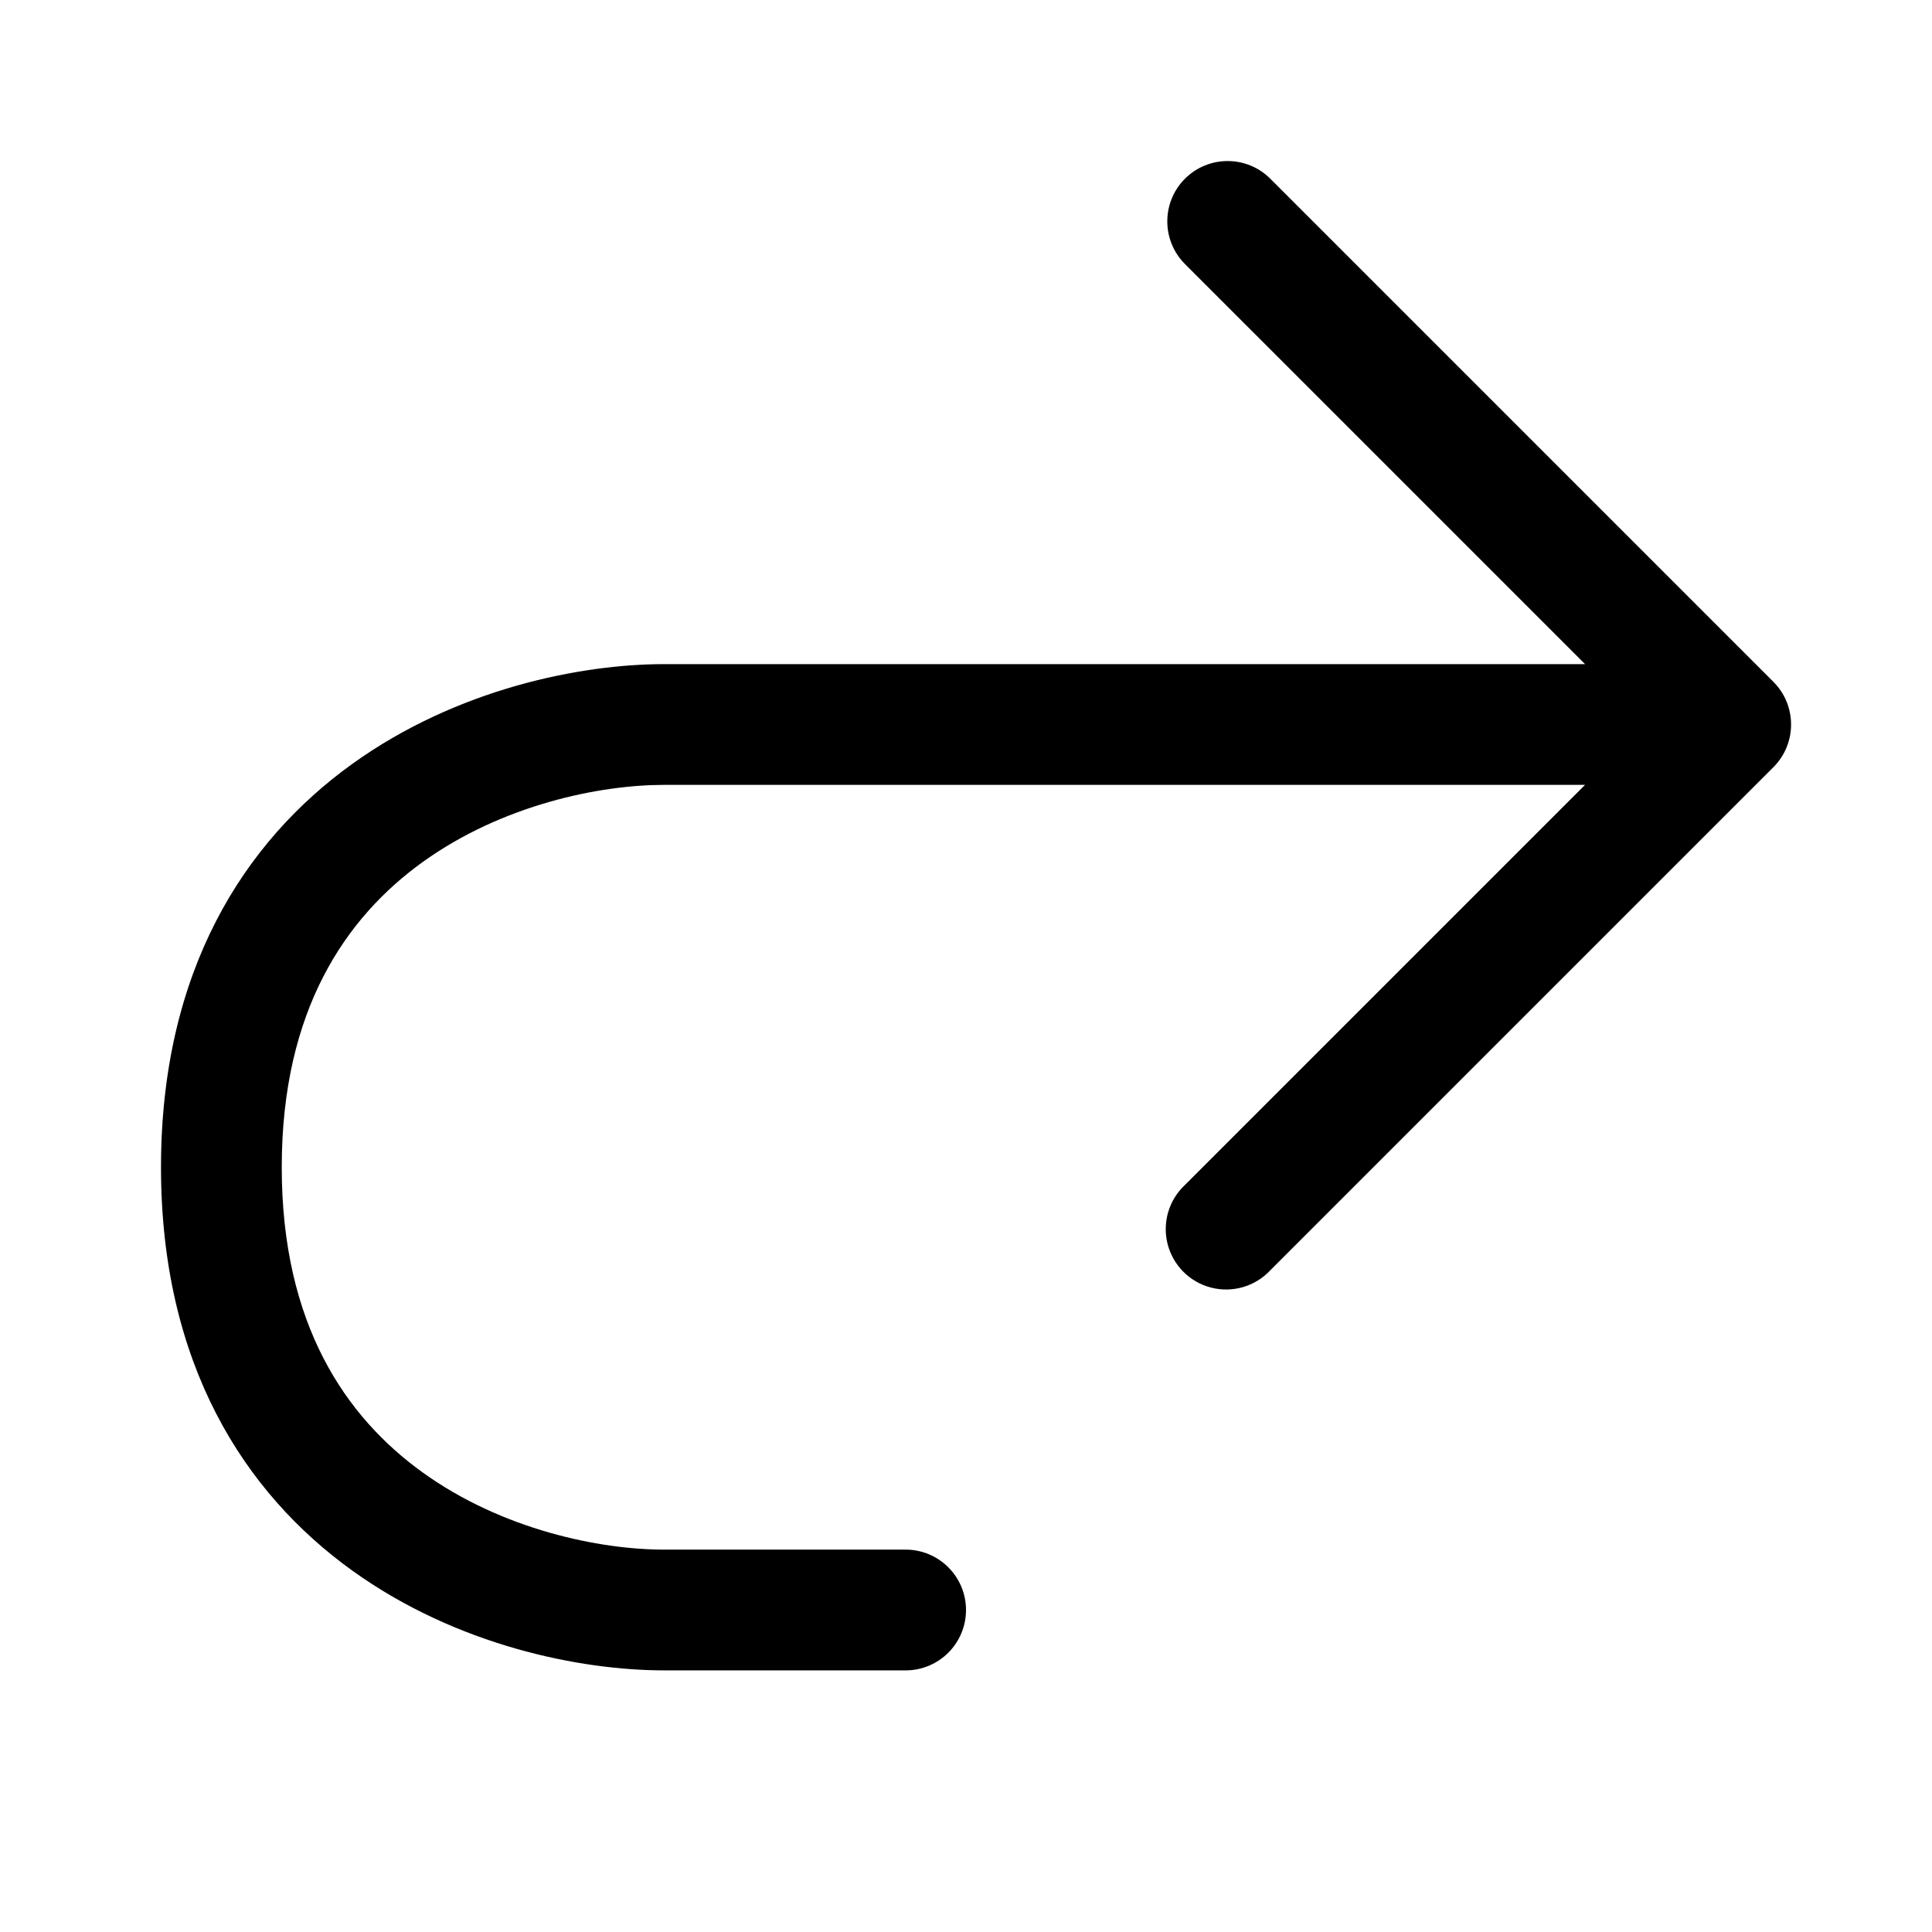
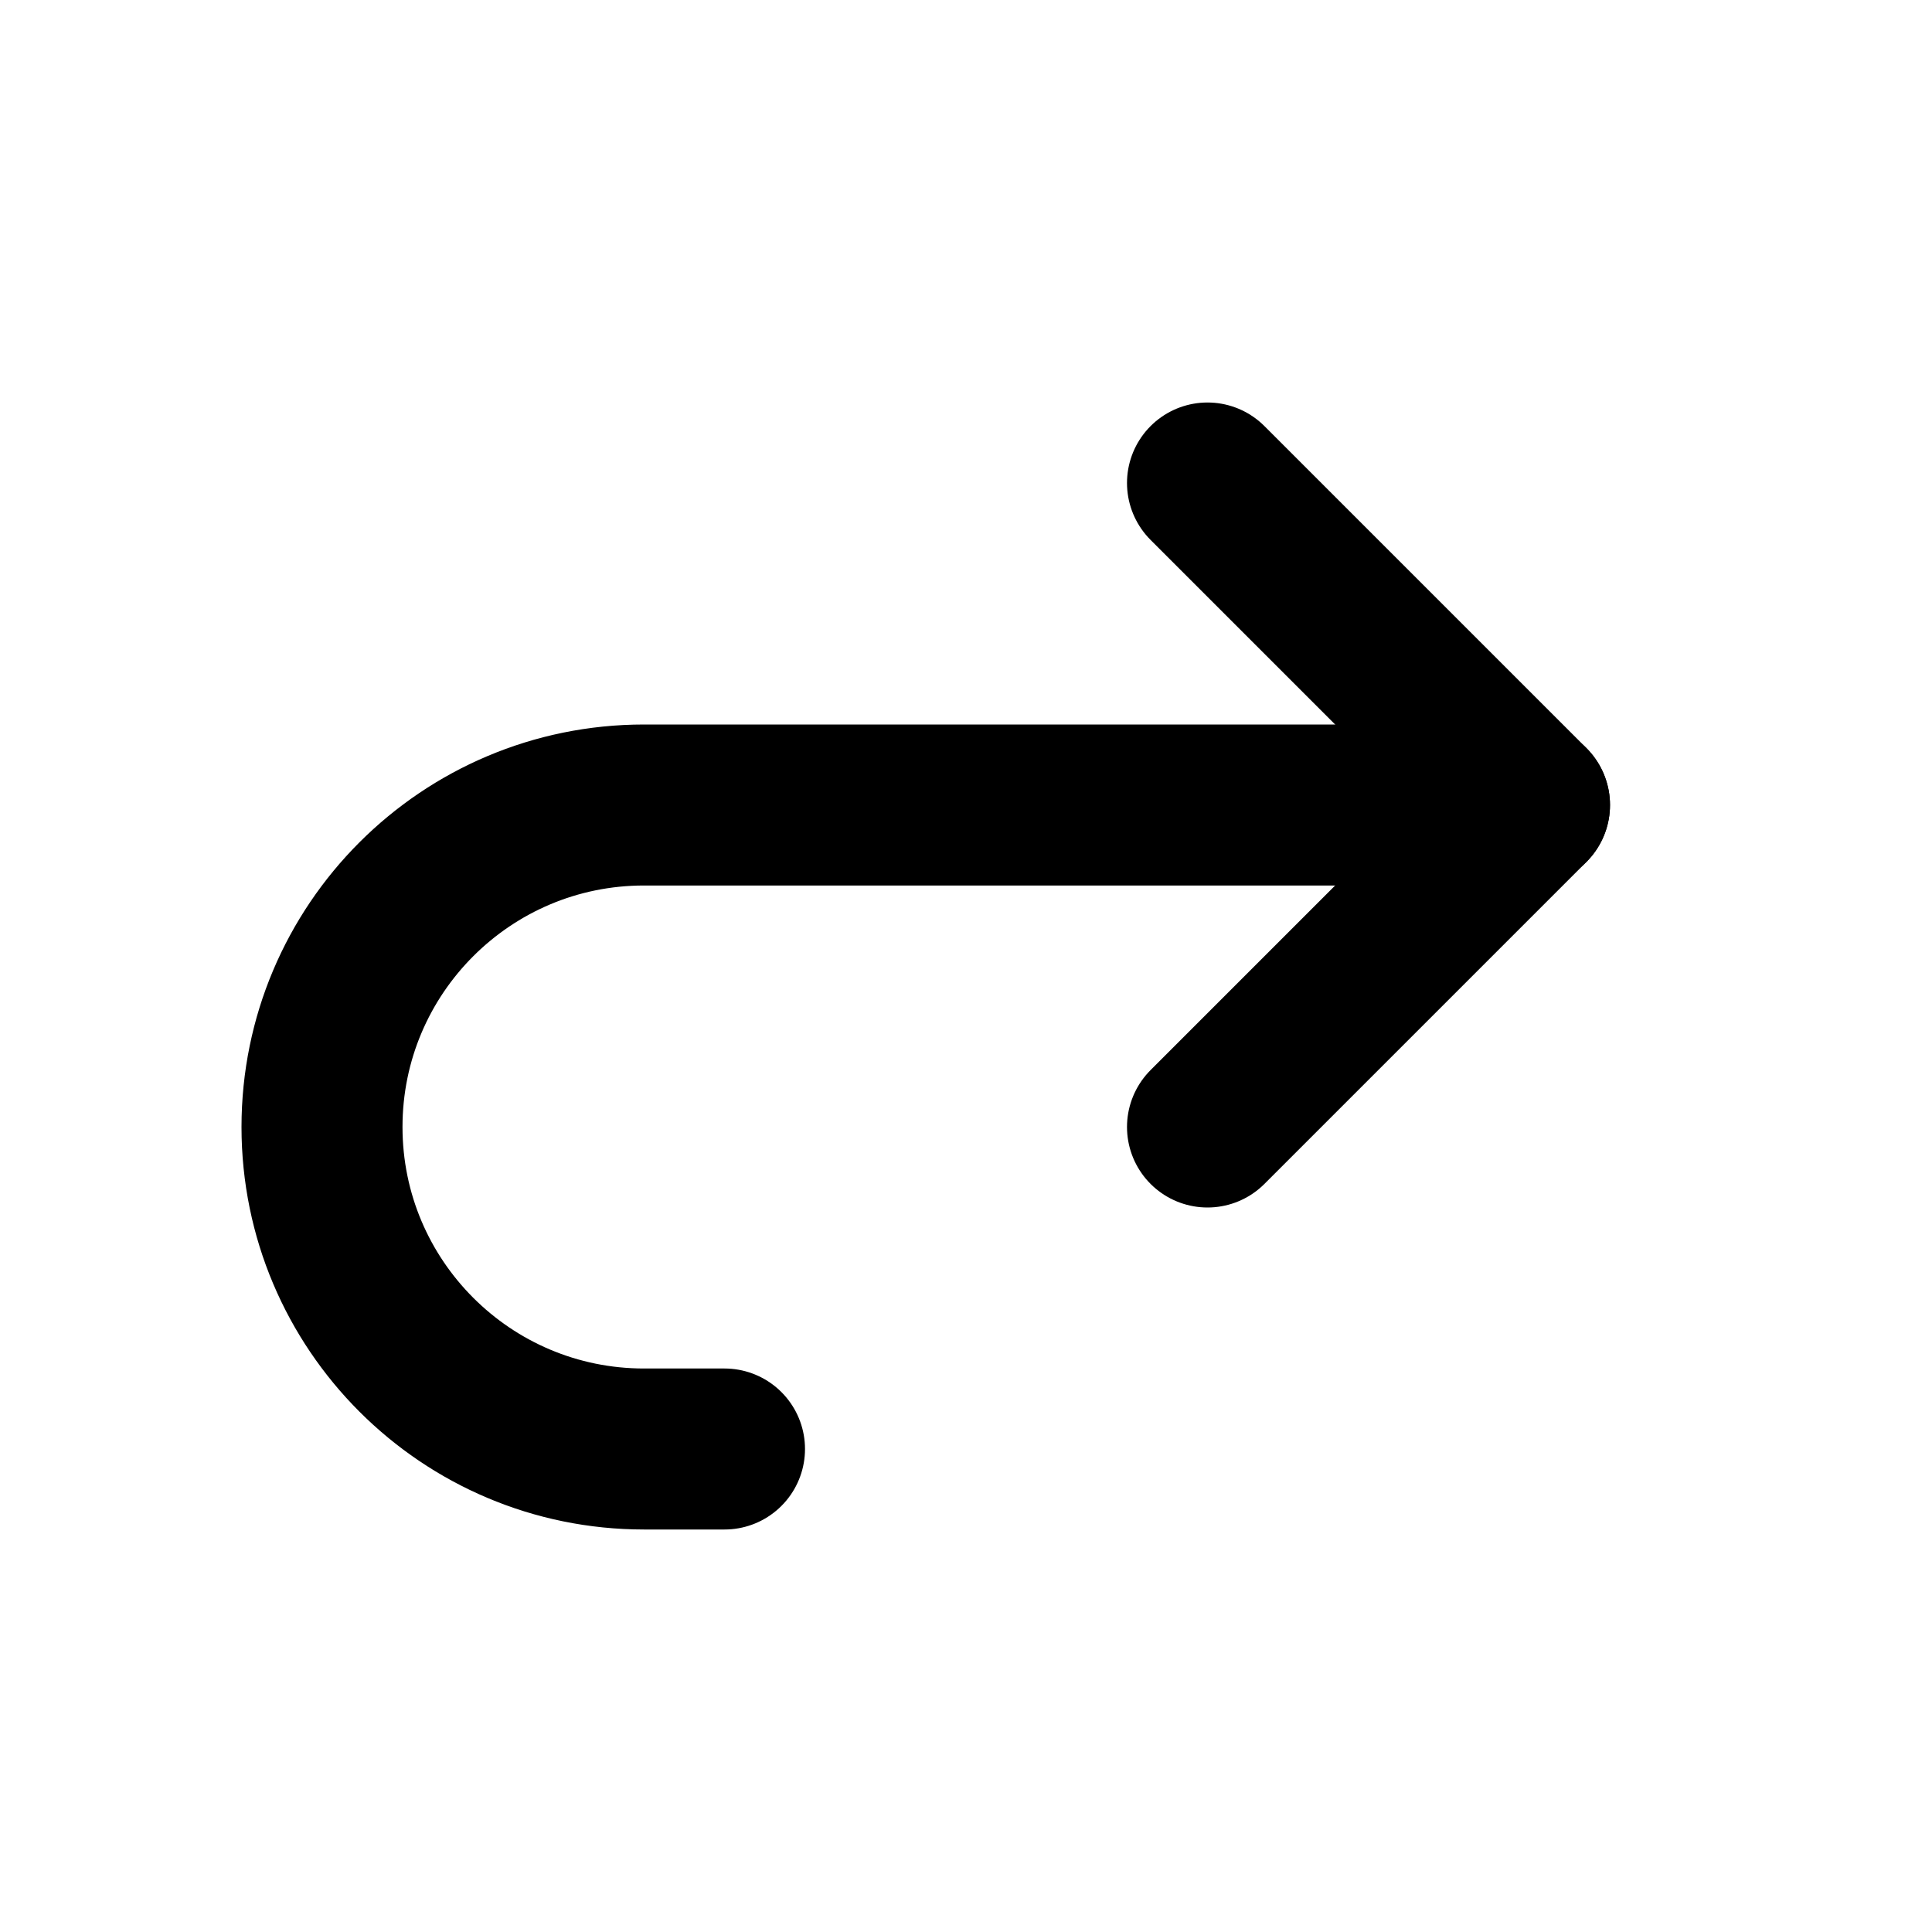
- <svg xmlns="http://www.w3.org/2000/svg" width="24" height="24" viewBox="0 0 24 24">
-   <path d="M14.72 2.22a.75.75 0 0 1 1.06 0l6.25 6.25a.75.75 0 0 1 0 1.06l-6.25 6.25a.75.75 0 1 1-1.06-1.06l4.97-4.97H8.25c-.797 0-2.008.245-3 .959-.952.686-1.75 1.835-1.75 3.791s.798 3.105 1.75 3.791c.992.714 2.203.959 3 .959h3a.75.75 0 0 1 0 1.5h-3c-1.037 0-2.575-.305-3.876-1.241C3.035 18.545 2 16.944 2 14.5c0-2.444 1.035-4.045 2.374-5.009C5.675 8.555 7.214 8.25 8.25 8.25h11.44l-4.97-4.97a.75.75 0 0 1 0-1.06Z" />
+ <svg xmlns="http://www.w3.org/2000/svg" width="24" height="24" viewBox="0 0 24 24" fill="none" stroke="currentColor" stroke-width="2" stroke-linecap="round" stroke-linejoin="round" class="icon icon-tabler icons-tabler-outline icon-tabler-arrow-forward-up">
+   <path stroke="none" d="M0 0h24v24H0z" fill="none" />
+   <path d="M15 14l4 -4l-4 -4" />
+   <path d="M19 10h-11a4 4 0 1 0 0 8h1" />
</svg>
